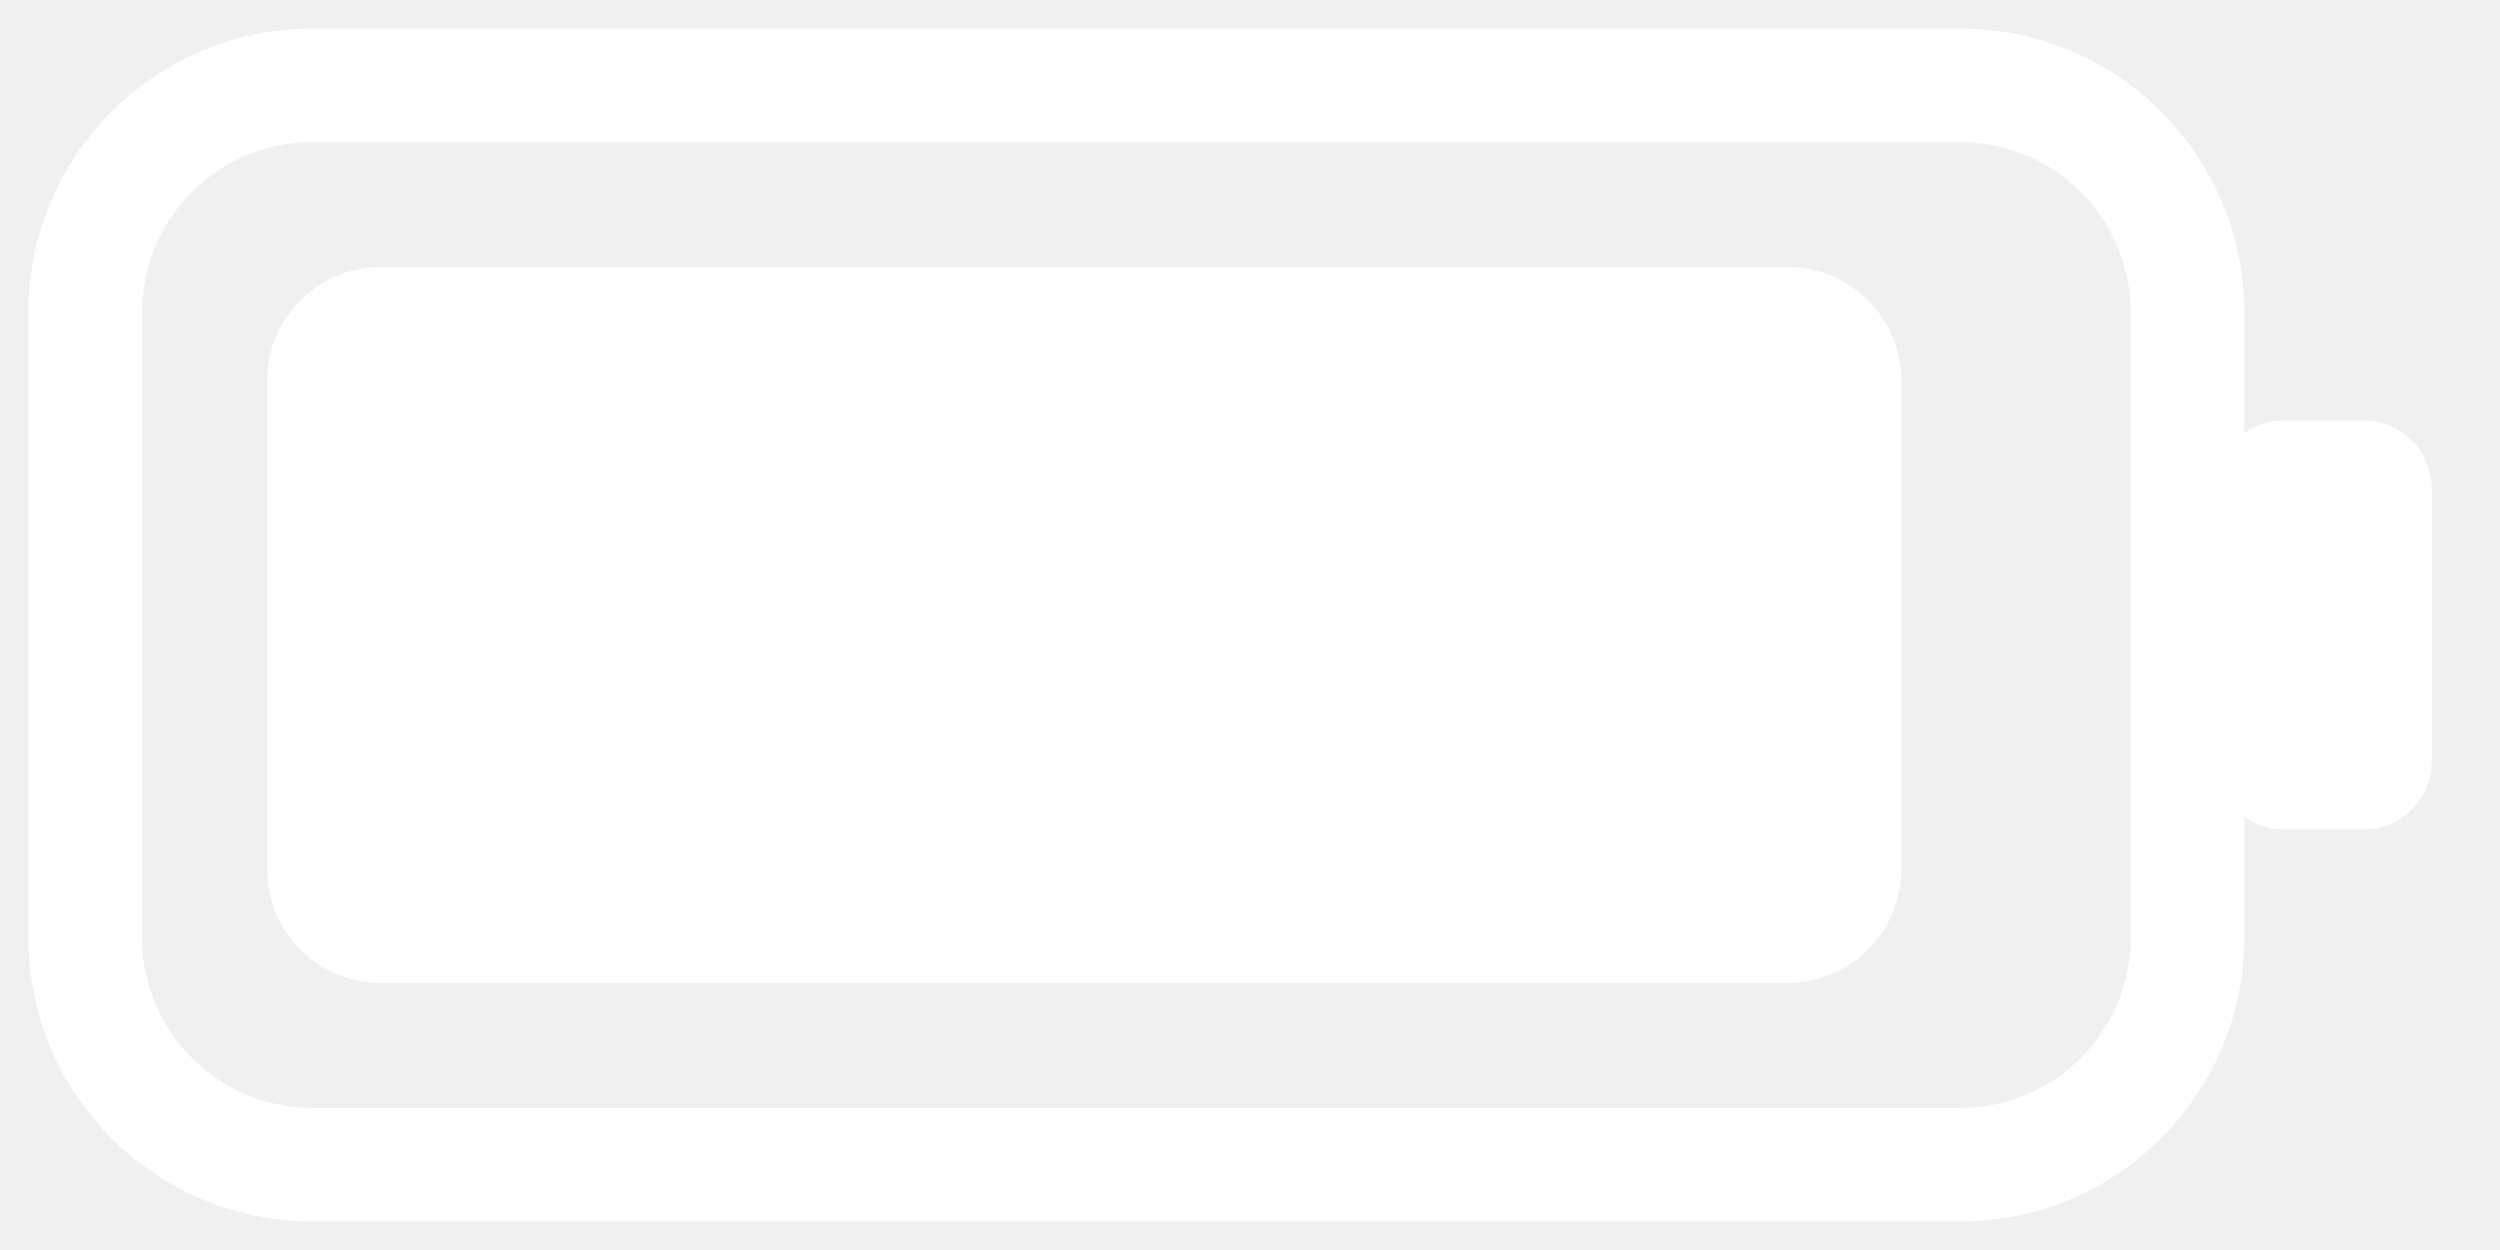
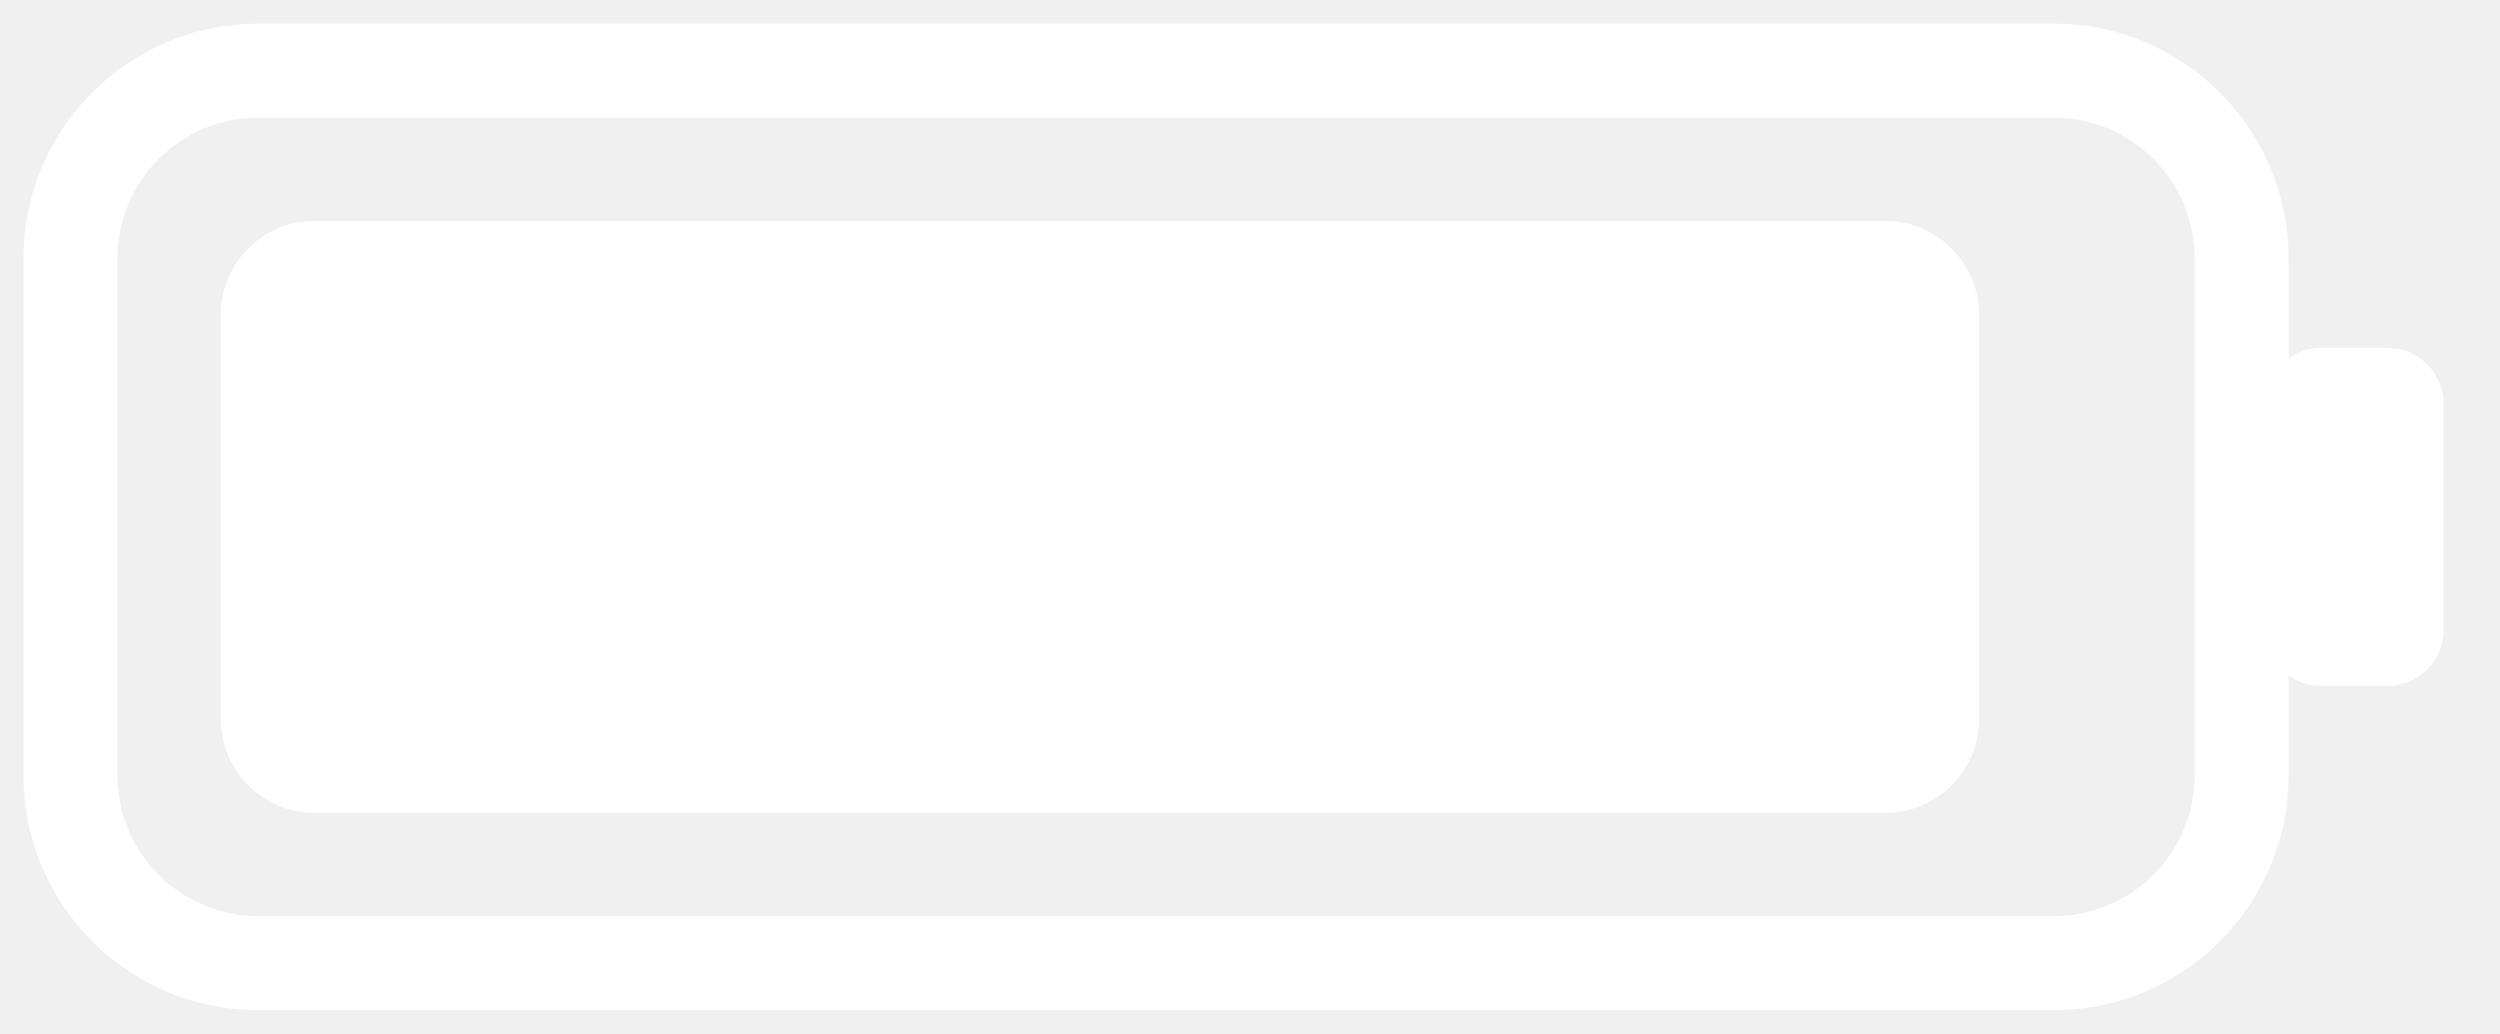
- <svg xmlns="http://www.w3.org/2000/svg" width="440" height="220" viewBox="0 0 22 11">
-   <rect x="0.75" y="0.75" width="18.5" height="9.5" rx="2" fill="none" stroke="#ffffff" stroke-width="1" />
-   <rect x="19.5" y="3.7" width="1.9" height="3.6" rx="0.6" fill="#ffffff" />
-   <rect x="2.35" y="2.35" width="14.382" height="6.300" rx="1" fill="#ffffff" />
+ <svg xmlns="http://www.w3.org/2000/svg" width="532" height="220" viewBox="0 0 26.610 11.000">
+   <rect x="0.75" y="0.75" width="23.110" height="9.5" rx="2" fill="none" stroke="#ffffff" stroke-width="1" />
+   <rect x="24.110" y="3.700" width="1.9" height="3.6" rx="0.6" fill="#ffffff" />
+   <rect x="2.35" y="2.35" width="18.715" height="6.300" rx="1" fill="#ffffff" />
</svg>
